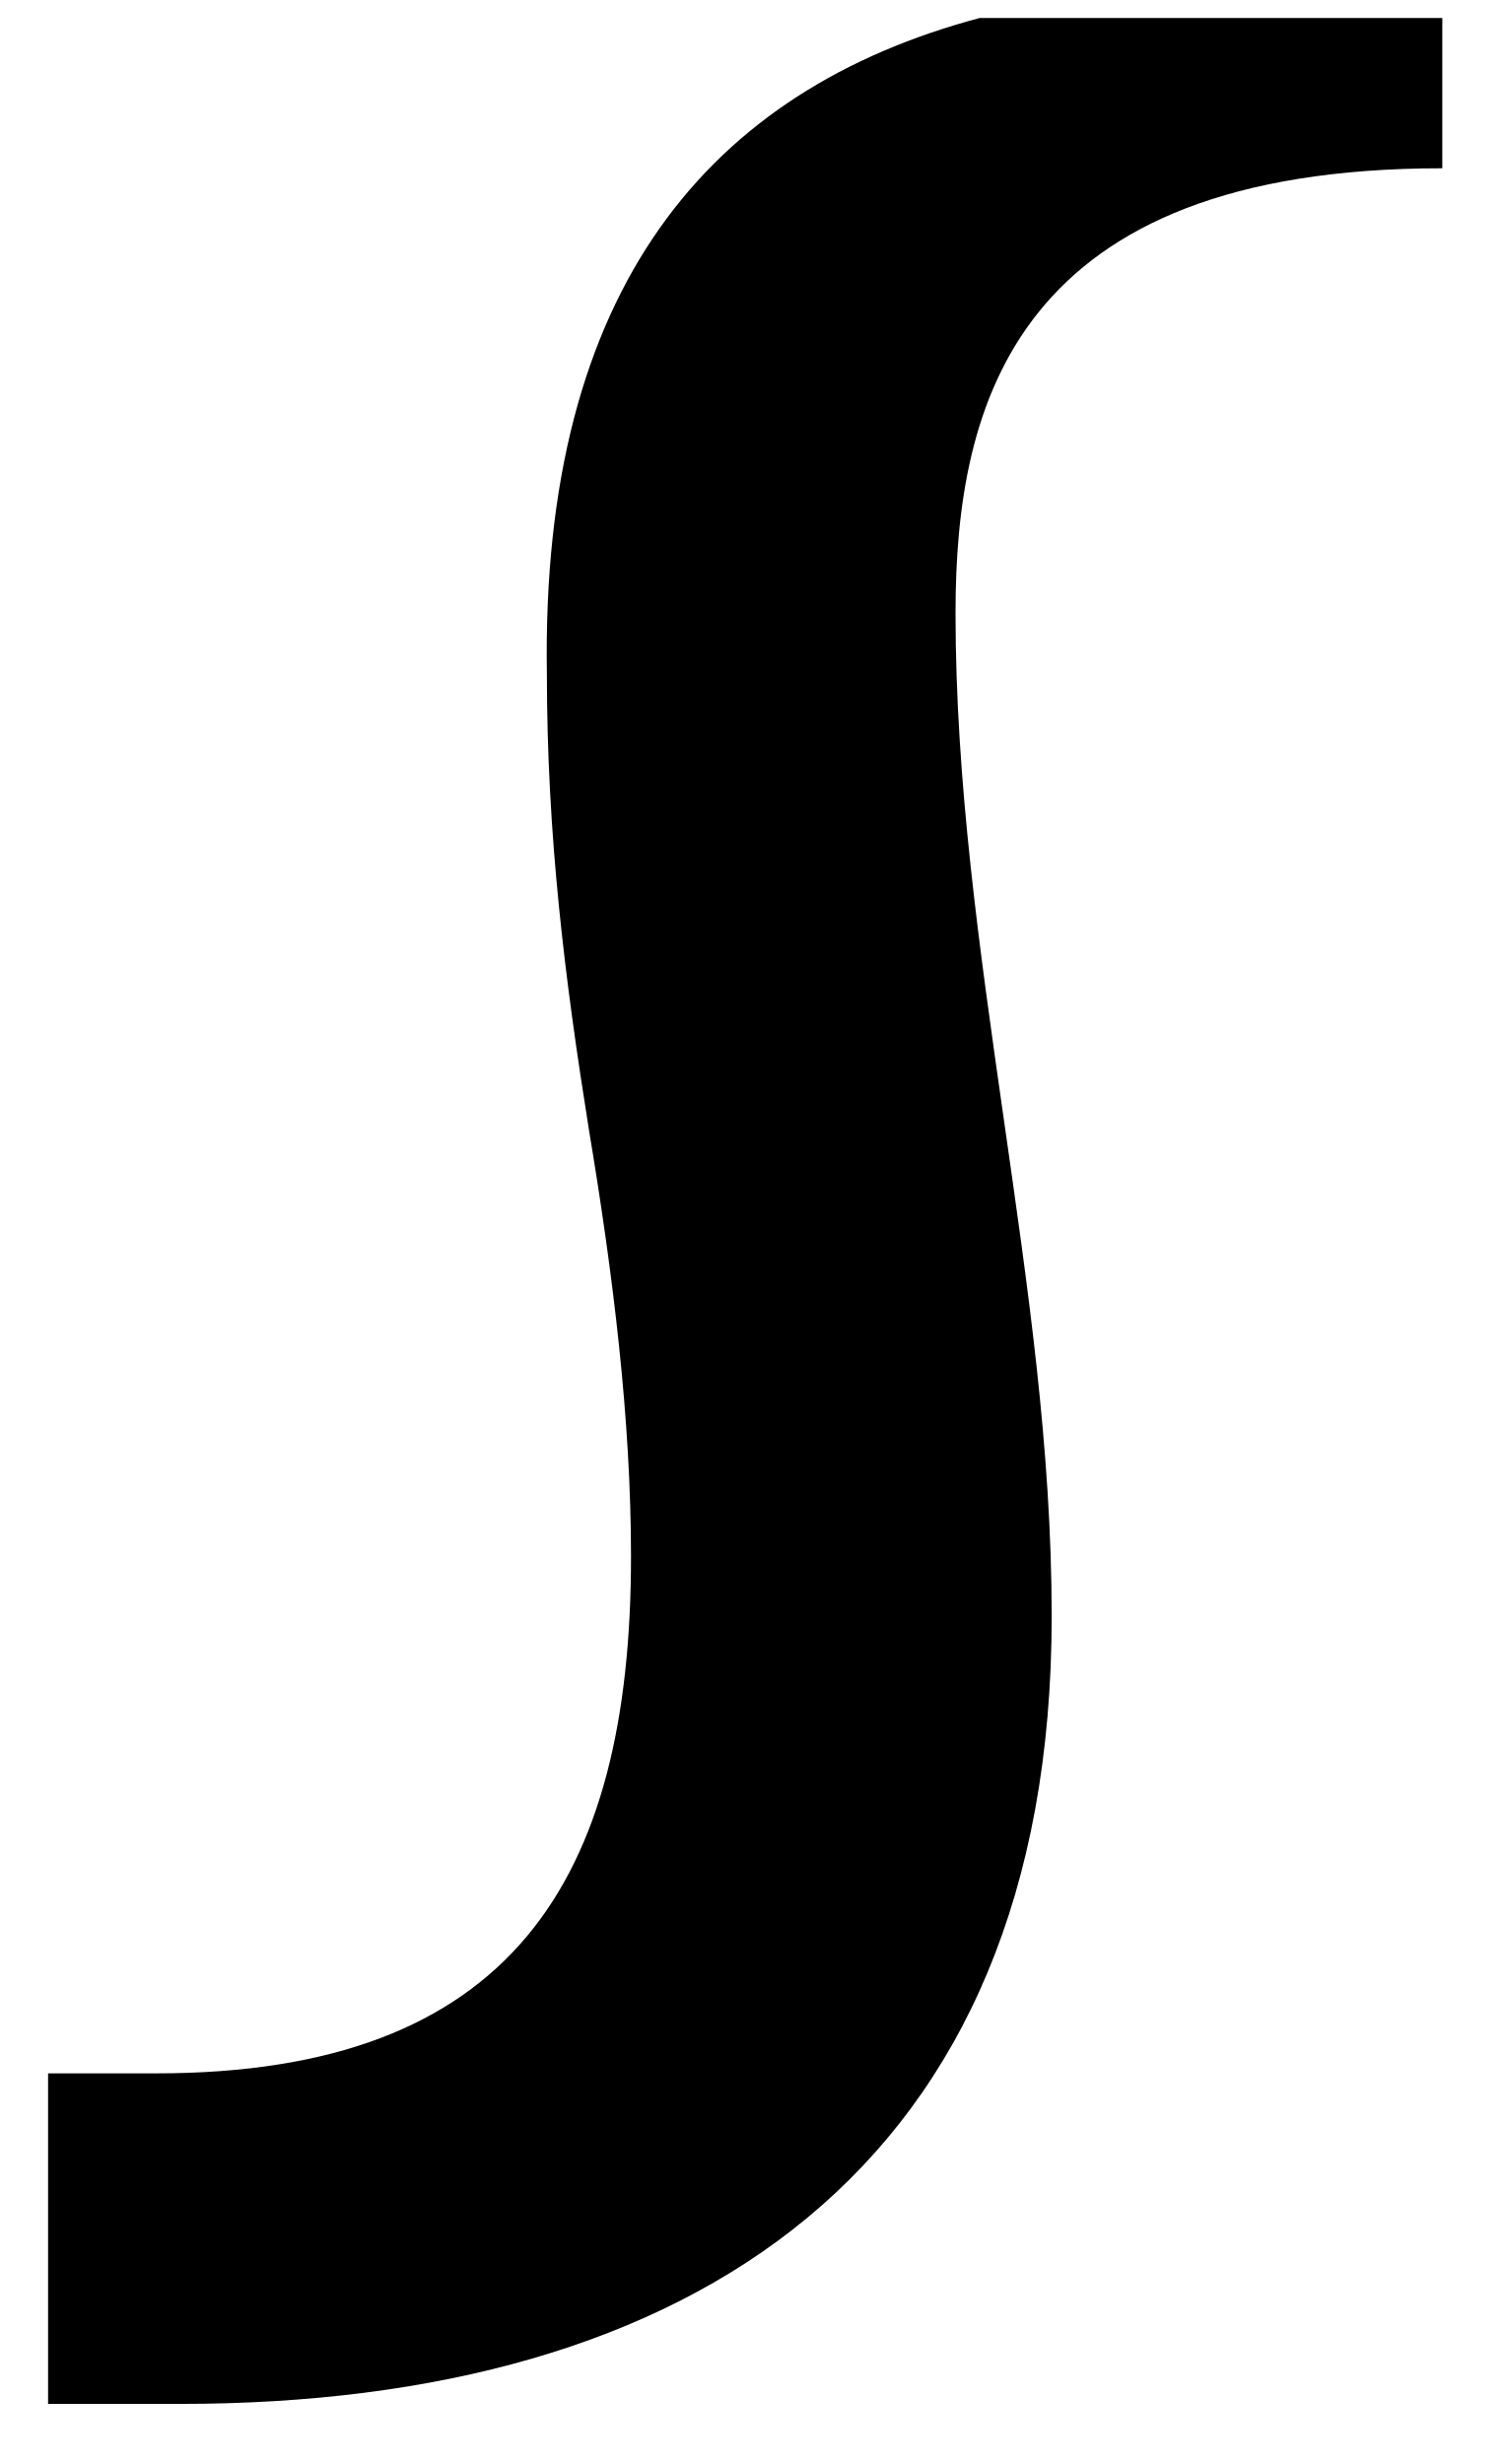
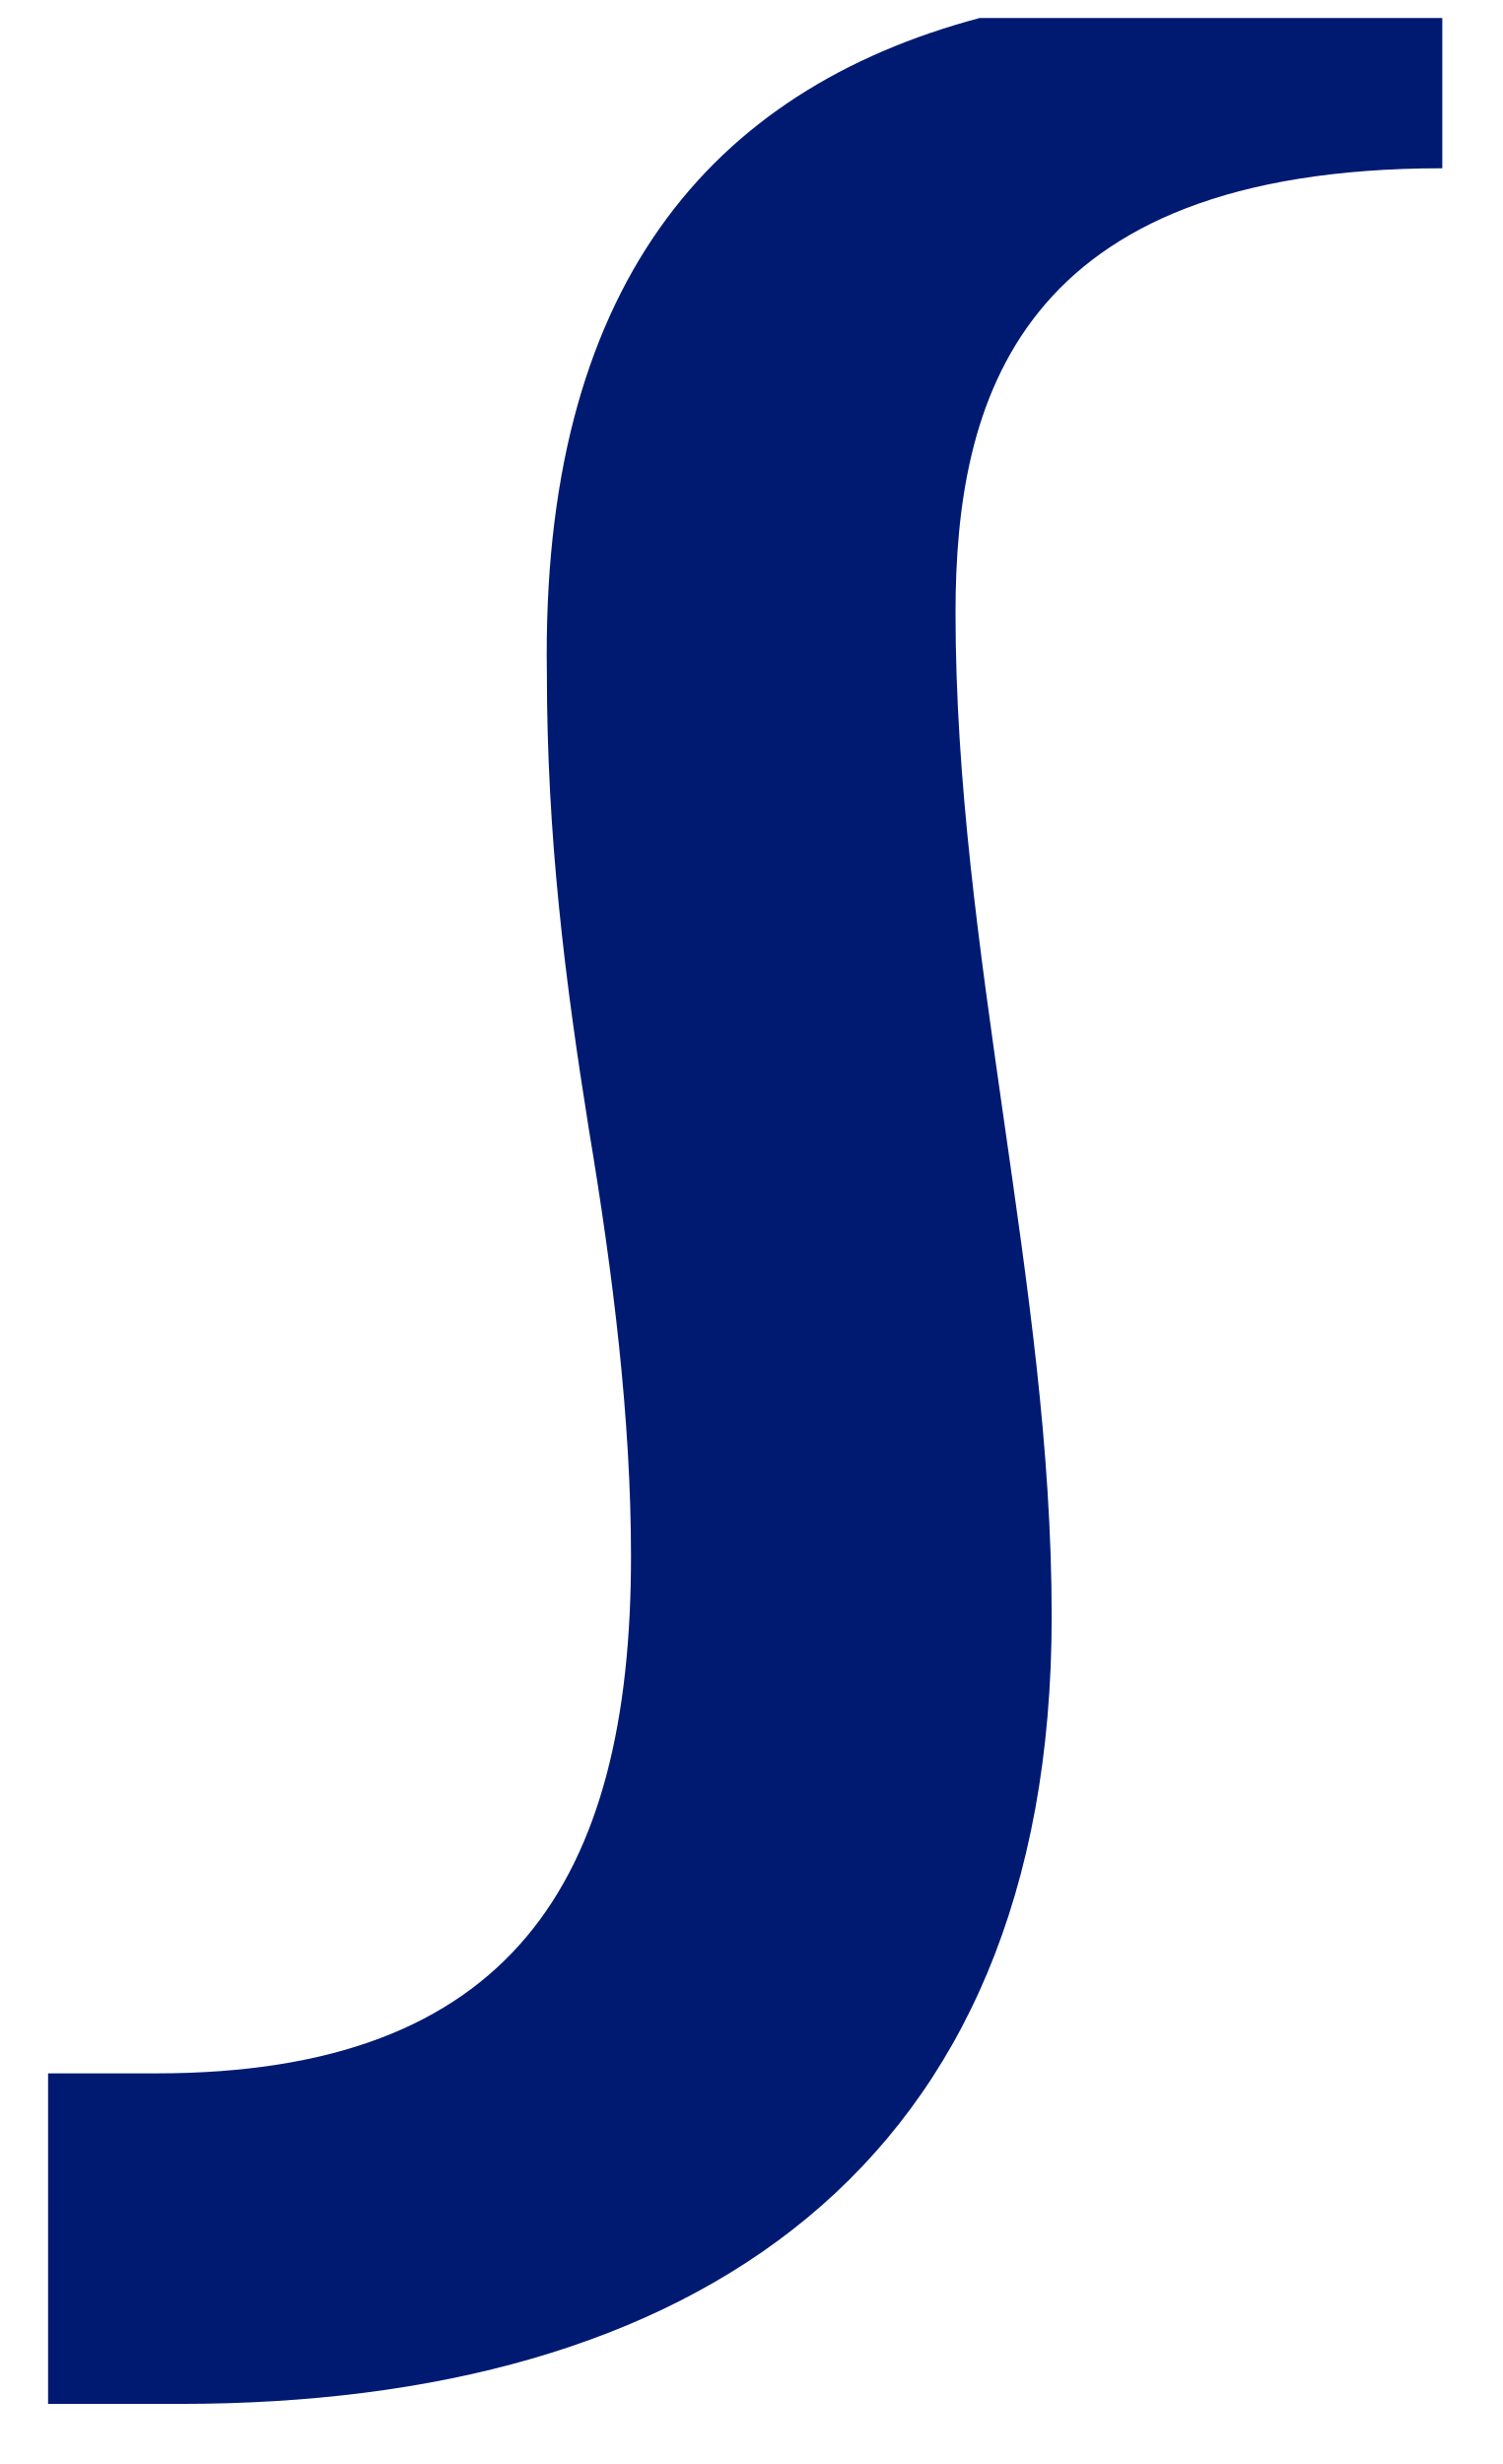
<svg xmlns="http://www.w3.org/2000/svg" version="1.1" id="Layer_1" x="0px" y="0px" viewBox="0 0 25 41" style="enable-background:new 0 0 25 41;" xml:space="preserve">
-   <path d="M24,0.4v2.4c-7.1,0-8.1,3.9-8.1,7.4c0,2.8,0.4,5.6,0.8,8.4c0.4,2.8,0.8,5.5,0.8,8.3c0,9.2-6,13.1-14.5,13.1H0.8v-5.5h1.8  c5.9,0,7.9-3.2,7.9-8.6c0-2.3-0.3-4.7-0.7-7.1c-0.4-2.5-0.7-4.9-0.7-7.6c-0.1-6.4,2.7-9.7,7.2-10.9H24z" />
+   <style type="text/css">
+ 	.st0{fill:#001A72;}
+ </style>
+   <path class="st0" d="M24,0.4v2.4c-7.1,0-8.1,3.9-8.1,7.4c0,2.8,0.4,5.6,0.8,8.4s0.8,5.5,0.8,8.3c0,9.2-6,13.1-14.5,13.1H0.8v-5.5  h1.8c5.9,0,7.9-3.2,7.9-8.6c0-2.3-0.3-4.7-0.7-7.1c-0.4-2.5-0.7-4.9-0.7-7.6C9,4.8,11.8,1.5,16.3,0.3H24V0.4z" />
</svg>
